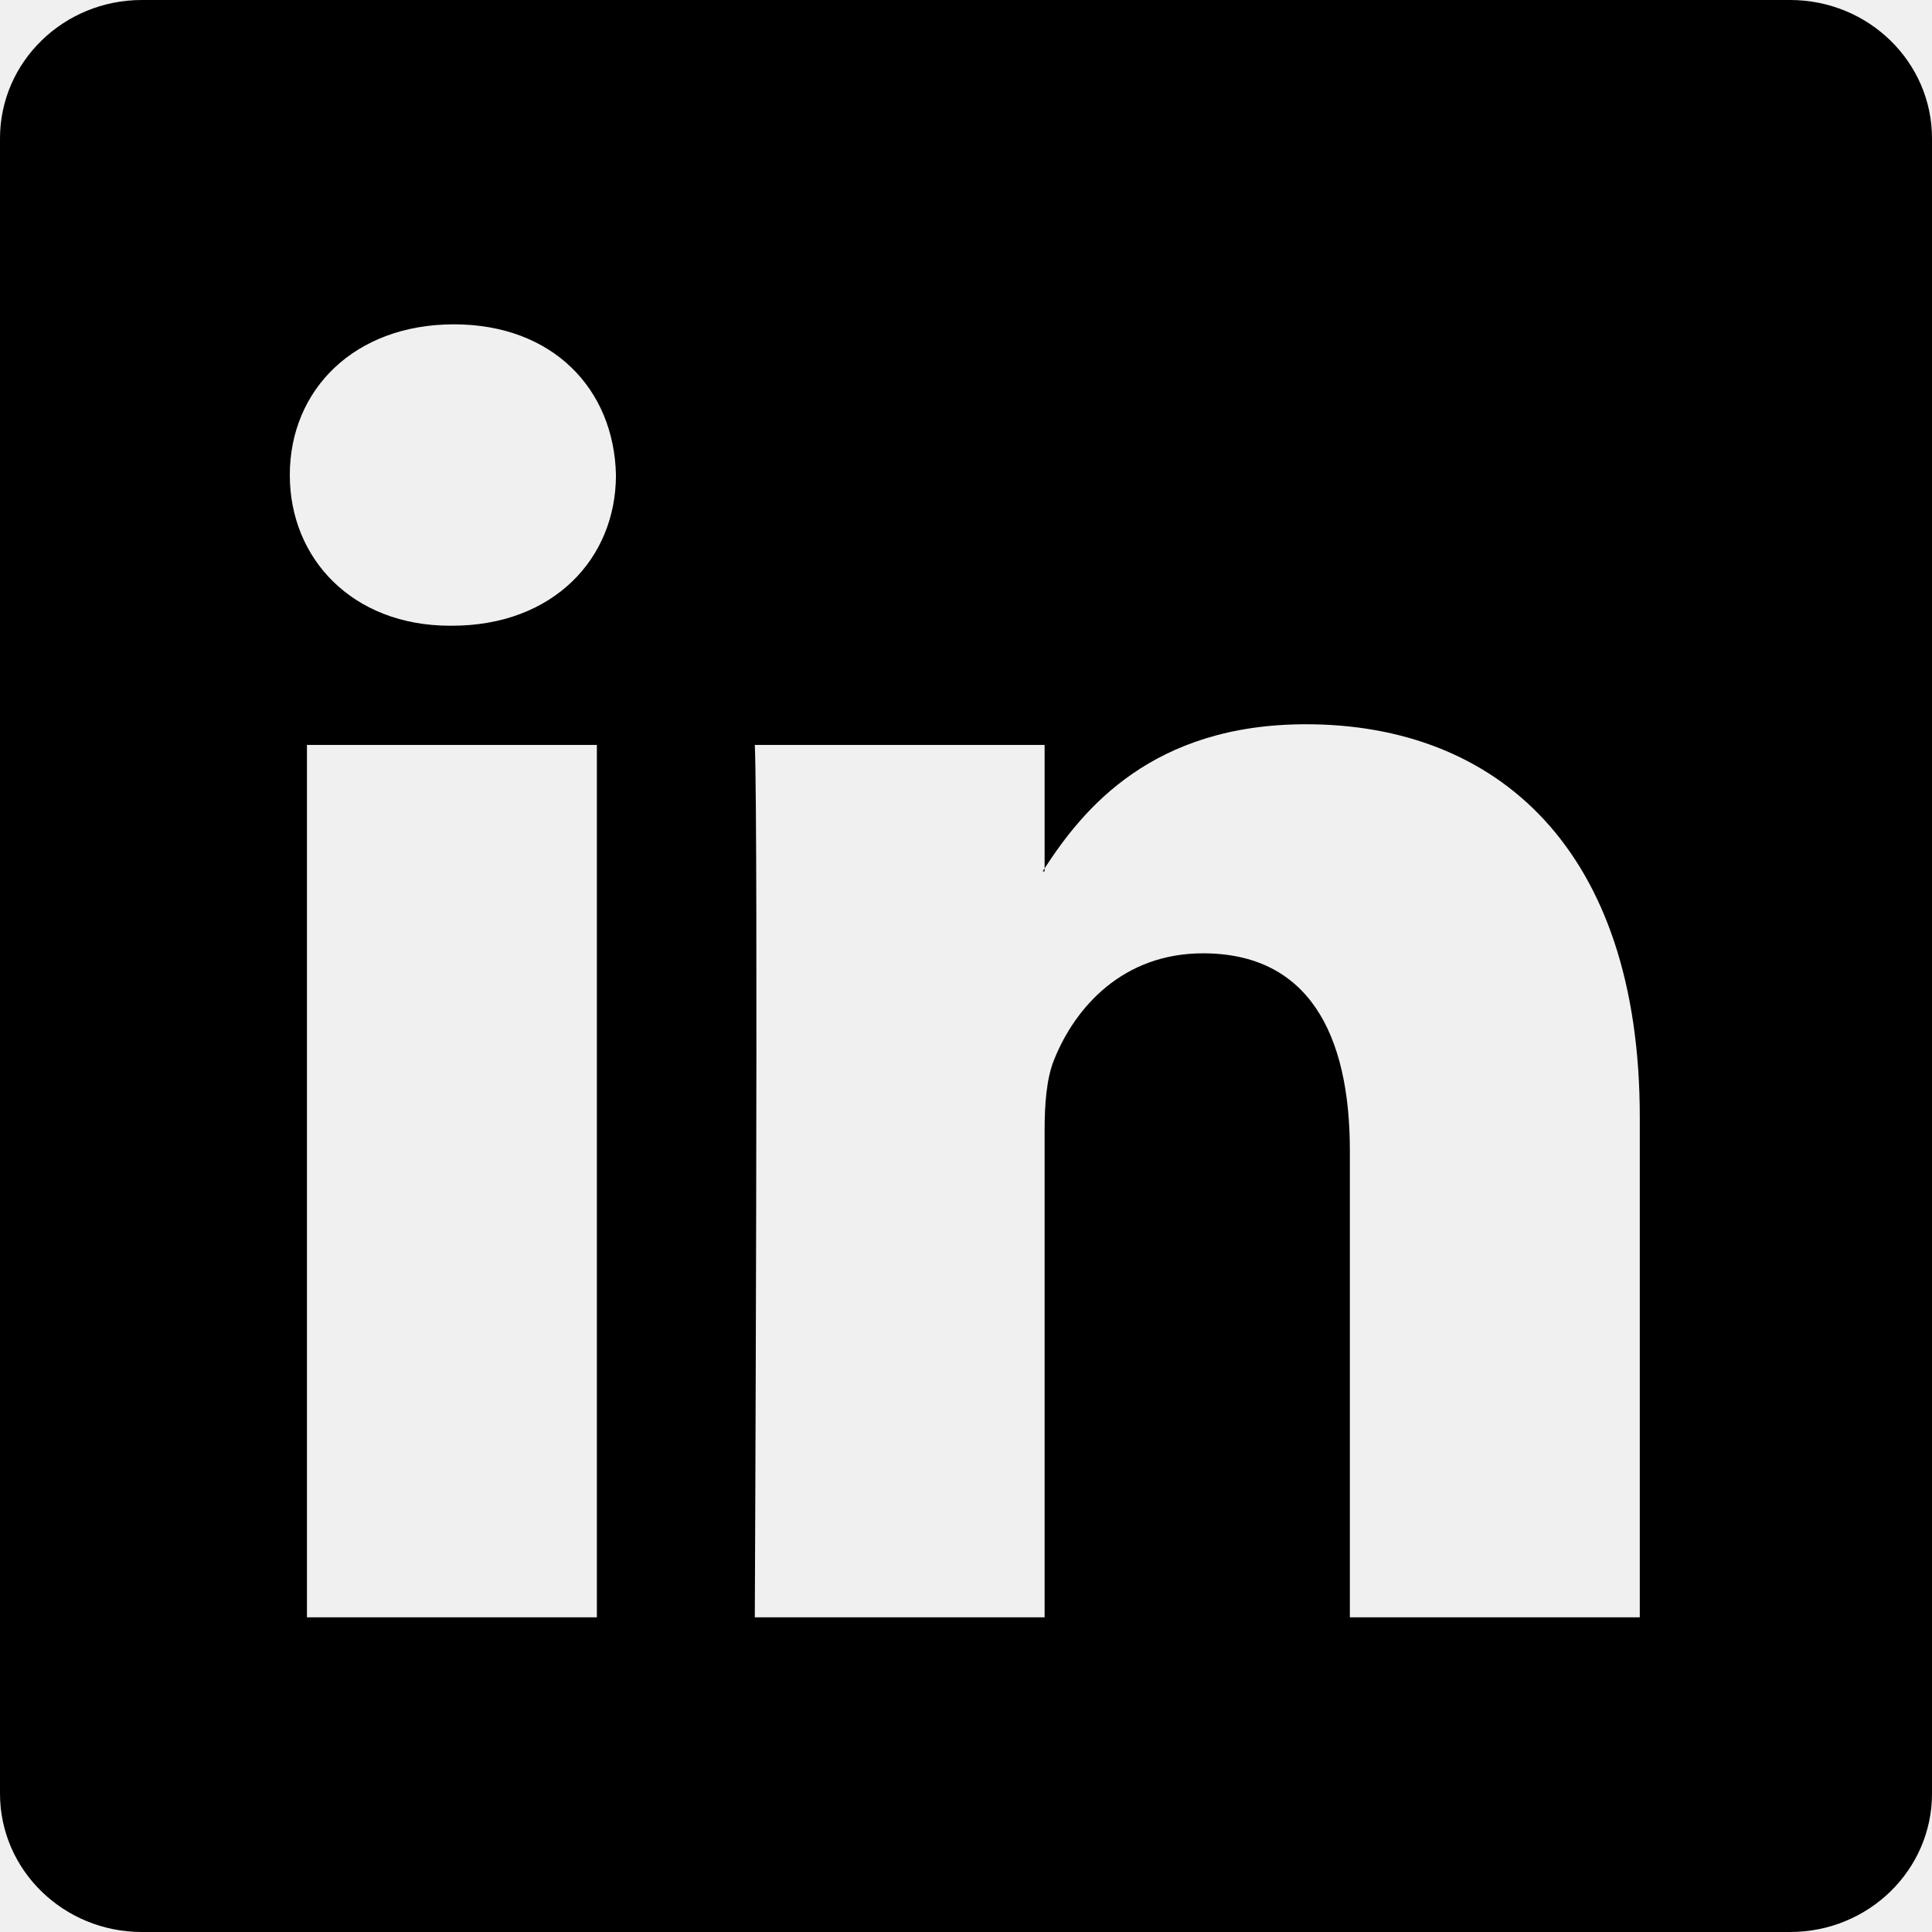
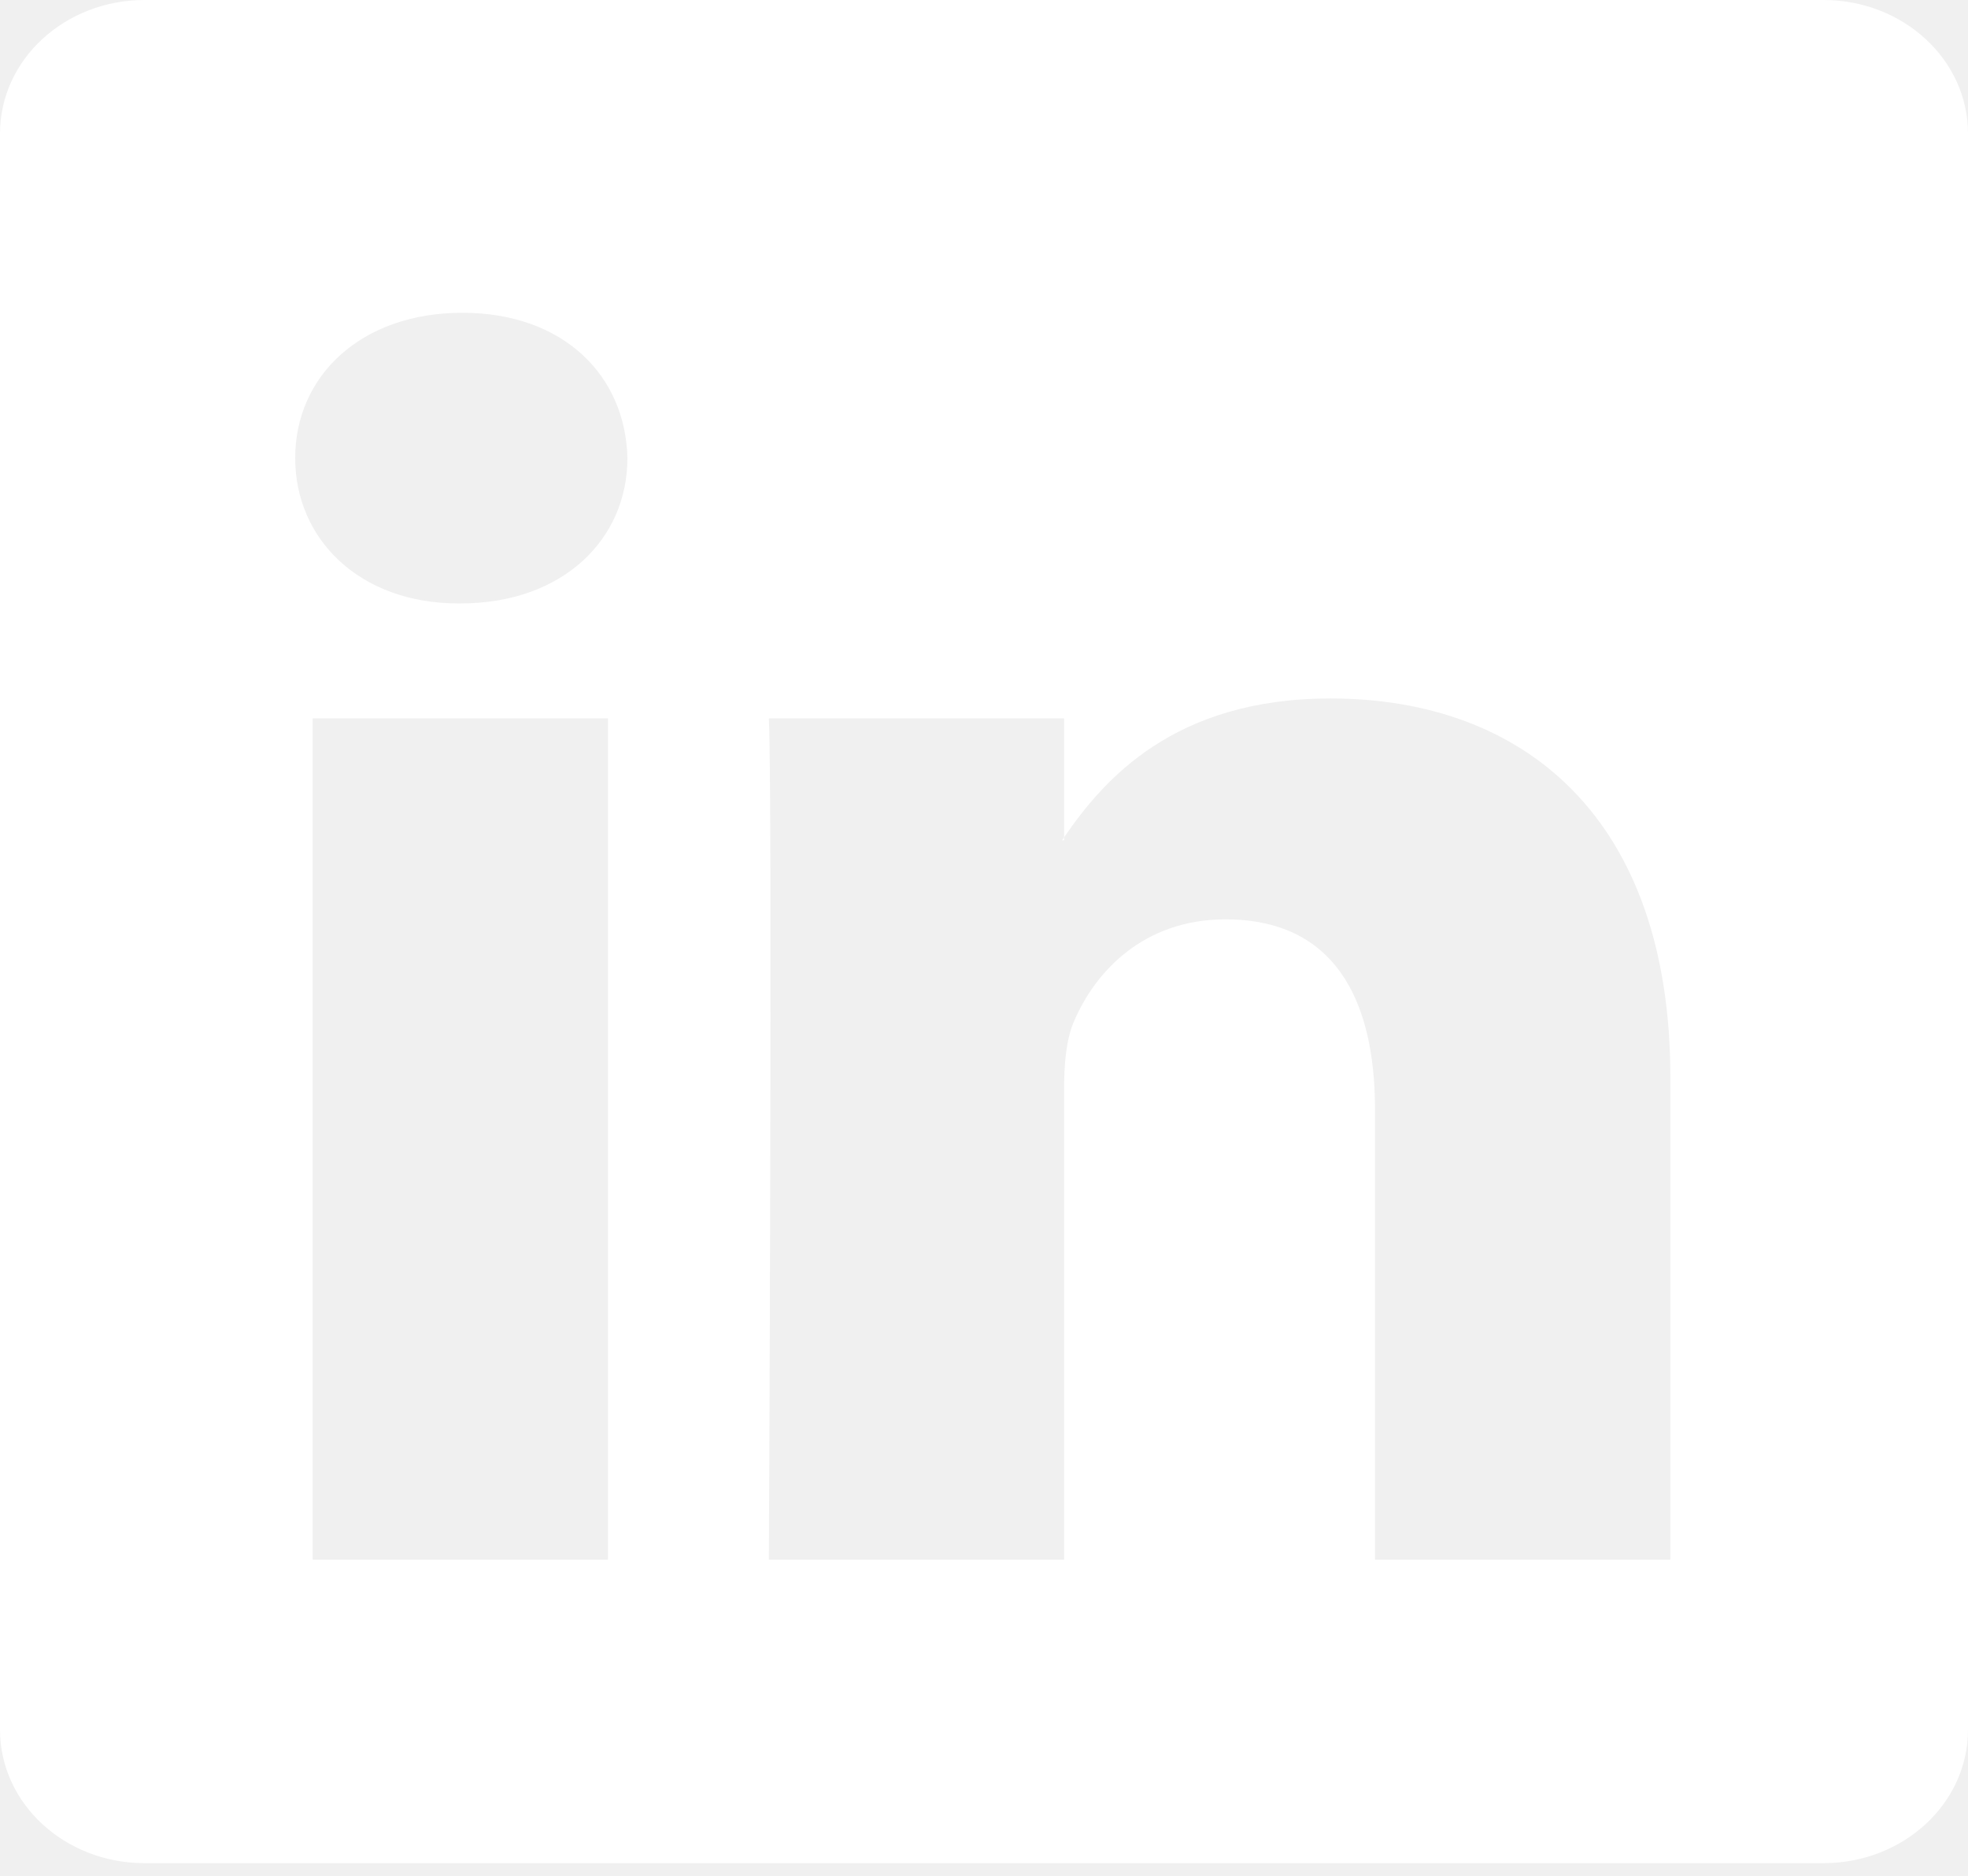
- <svg xmlns="http://www.w3.org/2000/svg" width="16" height="16" fill="currentColor" class="bi bi-linkedin" viewBox="0 0 16 16">
-   <path d="M0 1.146C0 .513.526 0 1.175 0h13.65C15.474 0 16 .513 16 1.146v13.708c0 .633-.526 1.146-1.175 1.146H1.175C.526 16 0 15.487 0 14.854V1.146zm4.943 12.248V6.169H2.542v7.225h2.401zm-1.2-8.212c.837 0 1.358-.554 1.358-1.248-.015-.709-.52-1.248-1.342-1.248-.822 0-1.359.54-1.359 1.248 0 .694.521 1.248 1.327 1.248h.016zm4.908 8.212V9.359c0-.216.016-.432.08-.586.173-.431.568-.878 1.232-.878.869 0 1.216.662 1.216 1.634v3.865h2.401V9.25c0-2.22-1.184-3.252-2.764-3.252-1.274 0-1.845.7-2.165 1.193v.025h-.016a5.54 5.54 0 0 1 .016-.025V6.169h-2.4c.03.678 0 7.225 0 7.225h2.4z" />
+ <svg xmlns="http://www.w3.org/2000/svg" width="64" height="61" viewBox="0 0 64 61" fill="none">
+   <path d="M0 4.34C0 1.943 2.104 0 4.7 0H59.3C61.896 0 64 1.943 64 4.34V56.248C64 58.645 61.896 60.587 59.3 60.587H4.7C2.104 60.587 0 58.645 0 56.248V4.34ZM19.772 50.719V23.36H10.168V50.719H19.772ZM14.972 19.623C18.32 19.623 20.404 17.525 20.404 14.897C20.344 12.212 18.324 10.171 15.036 10.171C11.748 10.171 9.6 12.216 9.6 14.897C9.6 17.525 11.684 19.623 14.908 19.623H14.972ZM34.604 50.719V35.44C34.604 34.622 34.668 33.804 34.924 33.221C35.616 31.589 37.196 29.896 39.852 29.896C43.328 29.896 44.716 32.403 44.716 36.084V50.719H54.32V35.027C54.32 26.62 49.584 22.713 43.264 22.713C38.168 22.713 35.884 25.363 34.604 27.23V27.325H34.54C34.561 27.293 34.583 27.262 34.604 27.23V23.36H25.004C25.124 25.928 25.004 50.719 25.004 50.719H34.604Z" fill="white" />
</svg>
